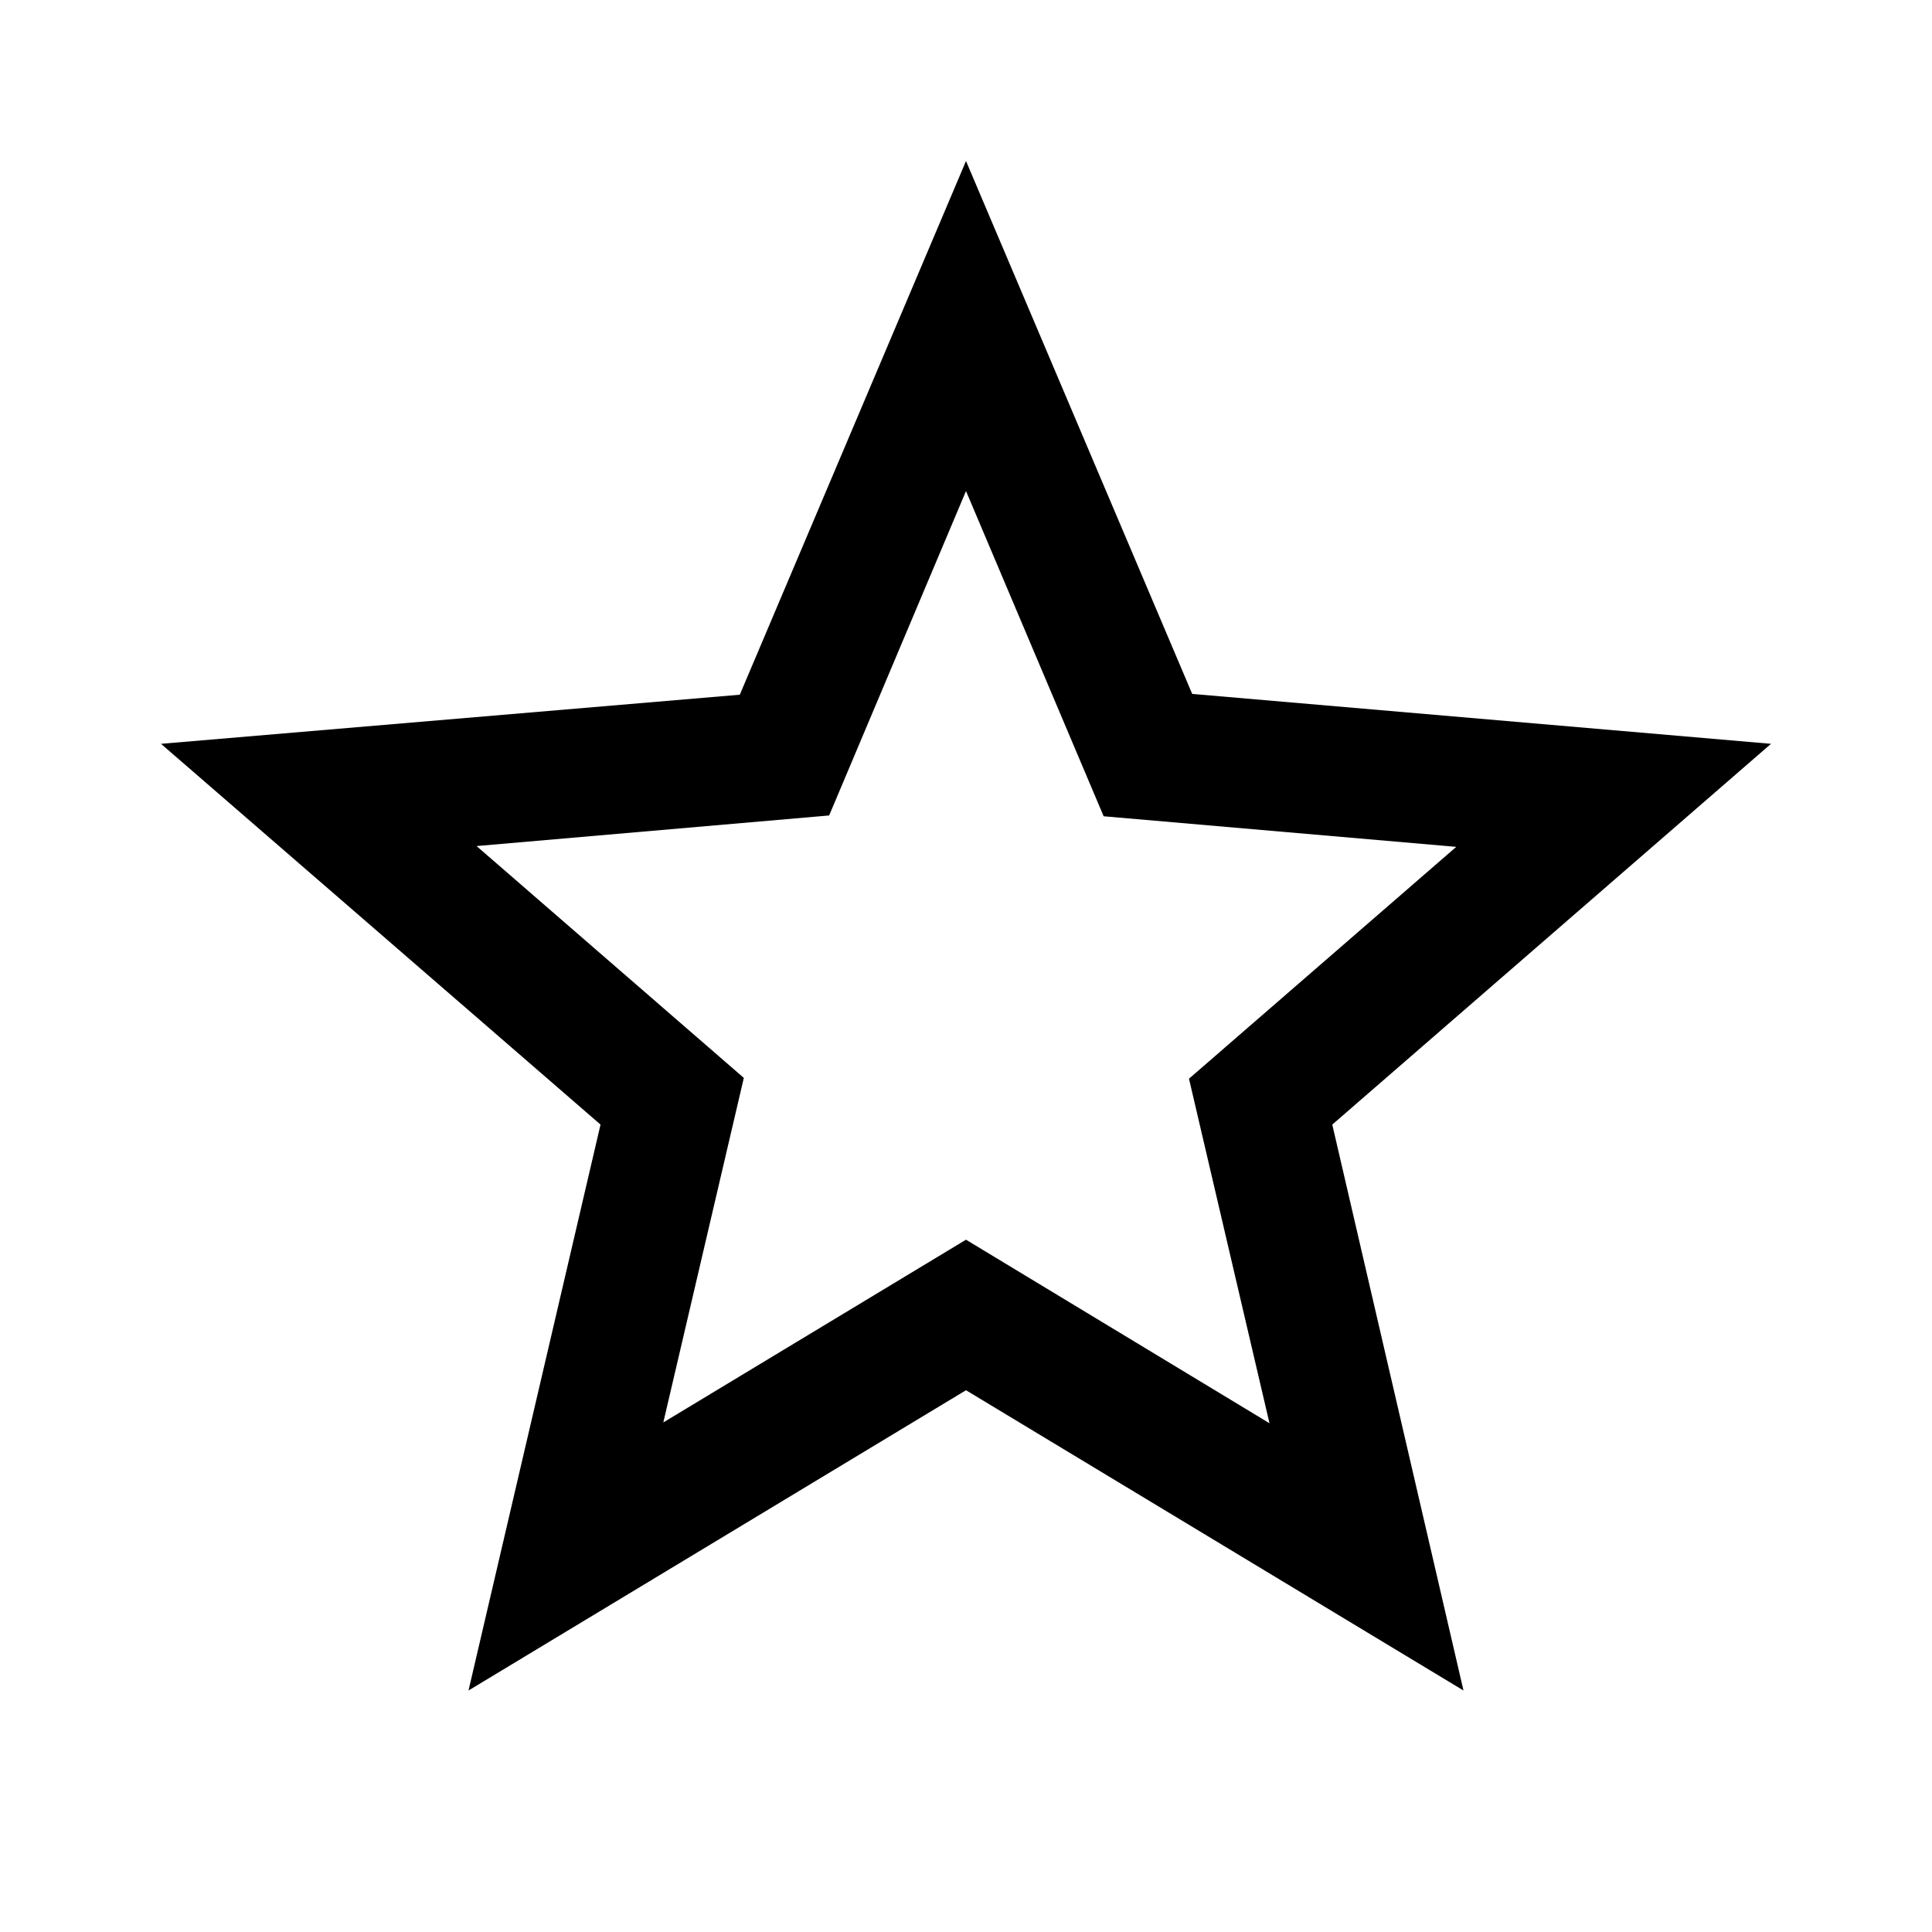
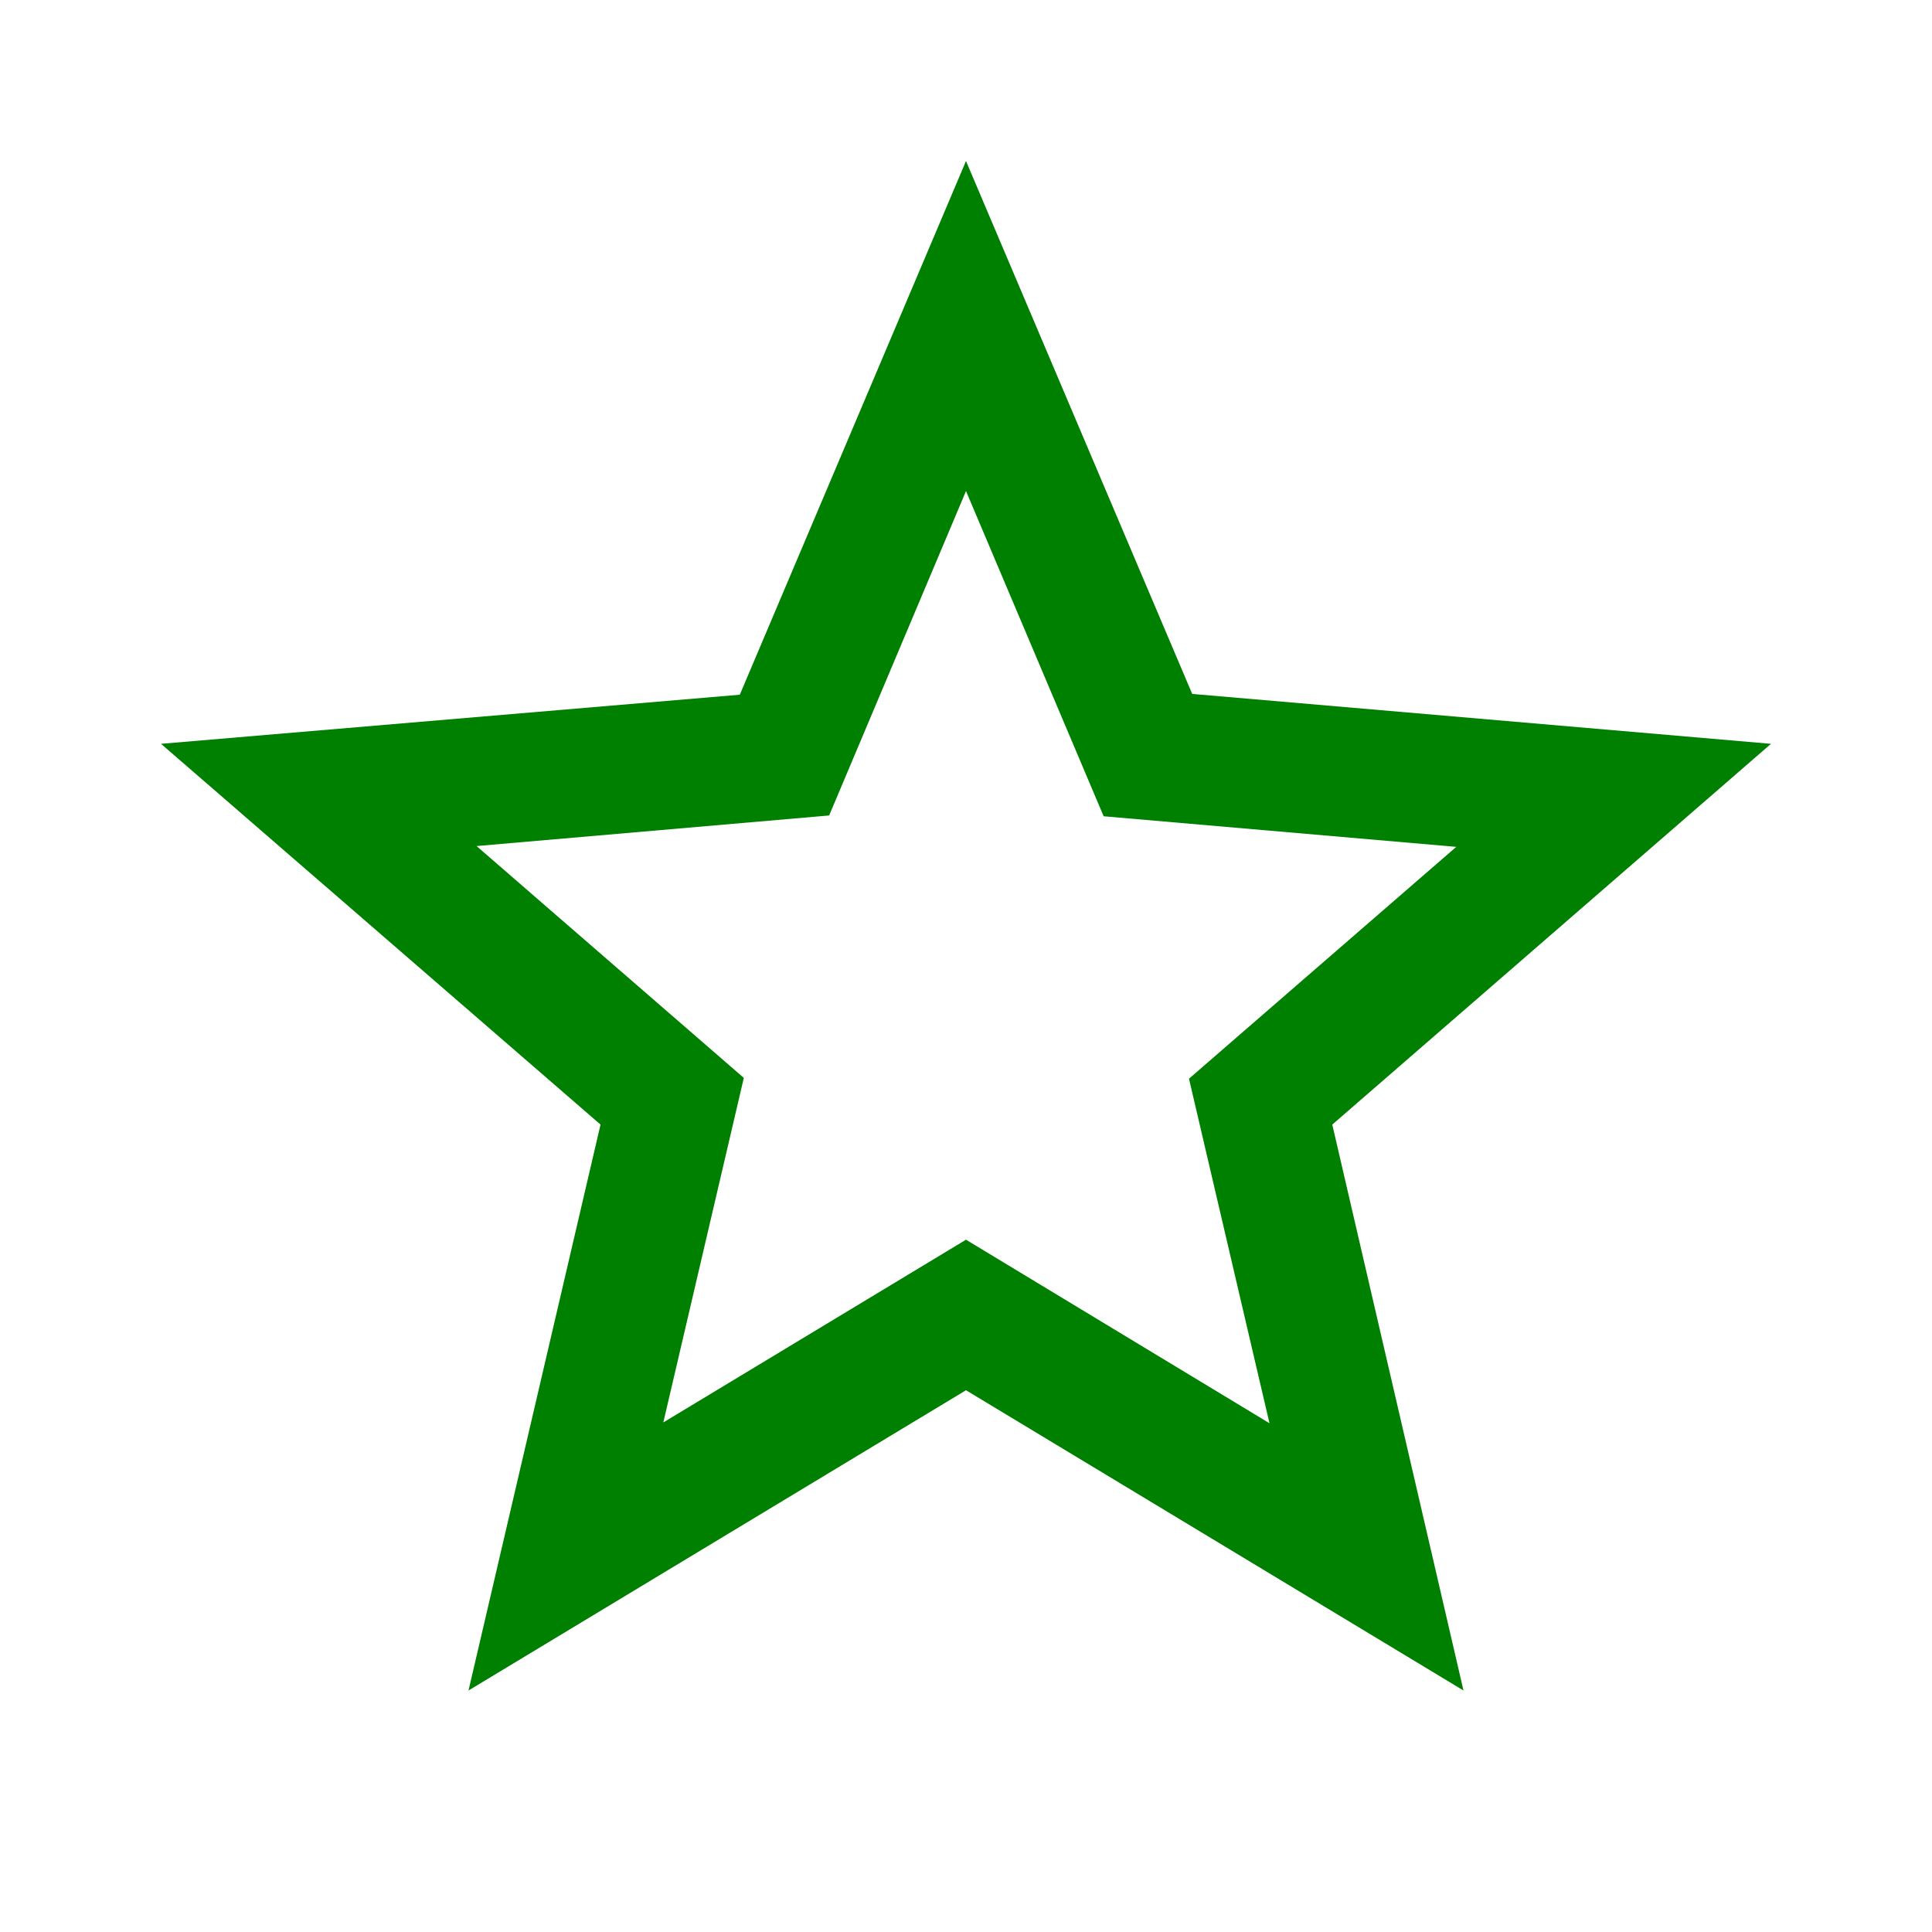
- <svg xmlns="http://www.w3.org/2000/svg" height="24px" viewBox="0 0 24 24" width="24px" fill="#000000">
+ <svg xmlns="http://www.w3.org/2000/svg" height="24px" viewBox="0 0 24 24" width="24px" fill="green">
  <path d="M0 0h24v24H0V0z" fill="none" />
  <path d="M22 9.24l-7.19-.62L12 2 9.19 8.63 2 9.24l5.46 4.73L5.82 21 12 17.27 18.18 21l-1.63-7.03L22 9.24zM12 15.4l-3.76 2.27 1-4.28-3.32-2.88 4.38-.38L12 6.1l1.71 4.04 4.38.38-3.32 2.88 1 4.28L12 15.4z" />
</svg>
